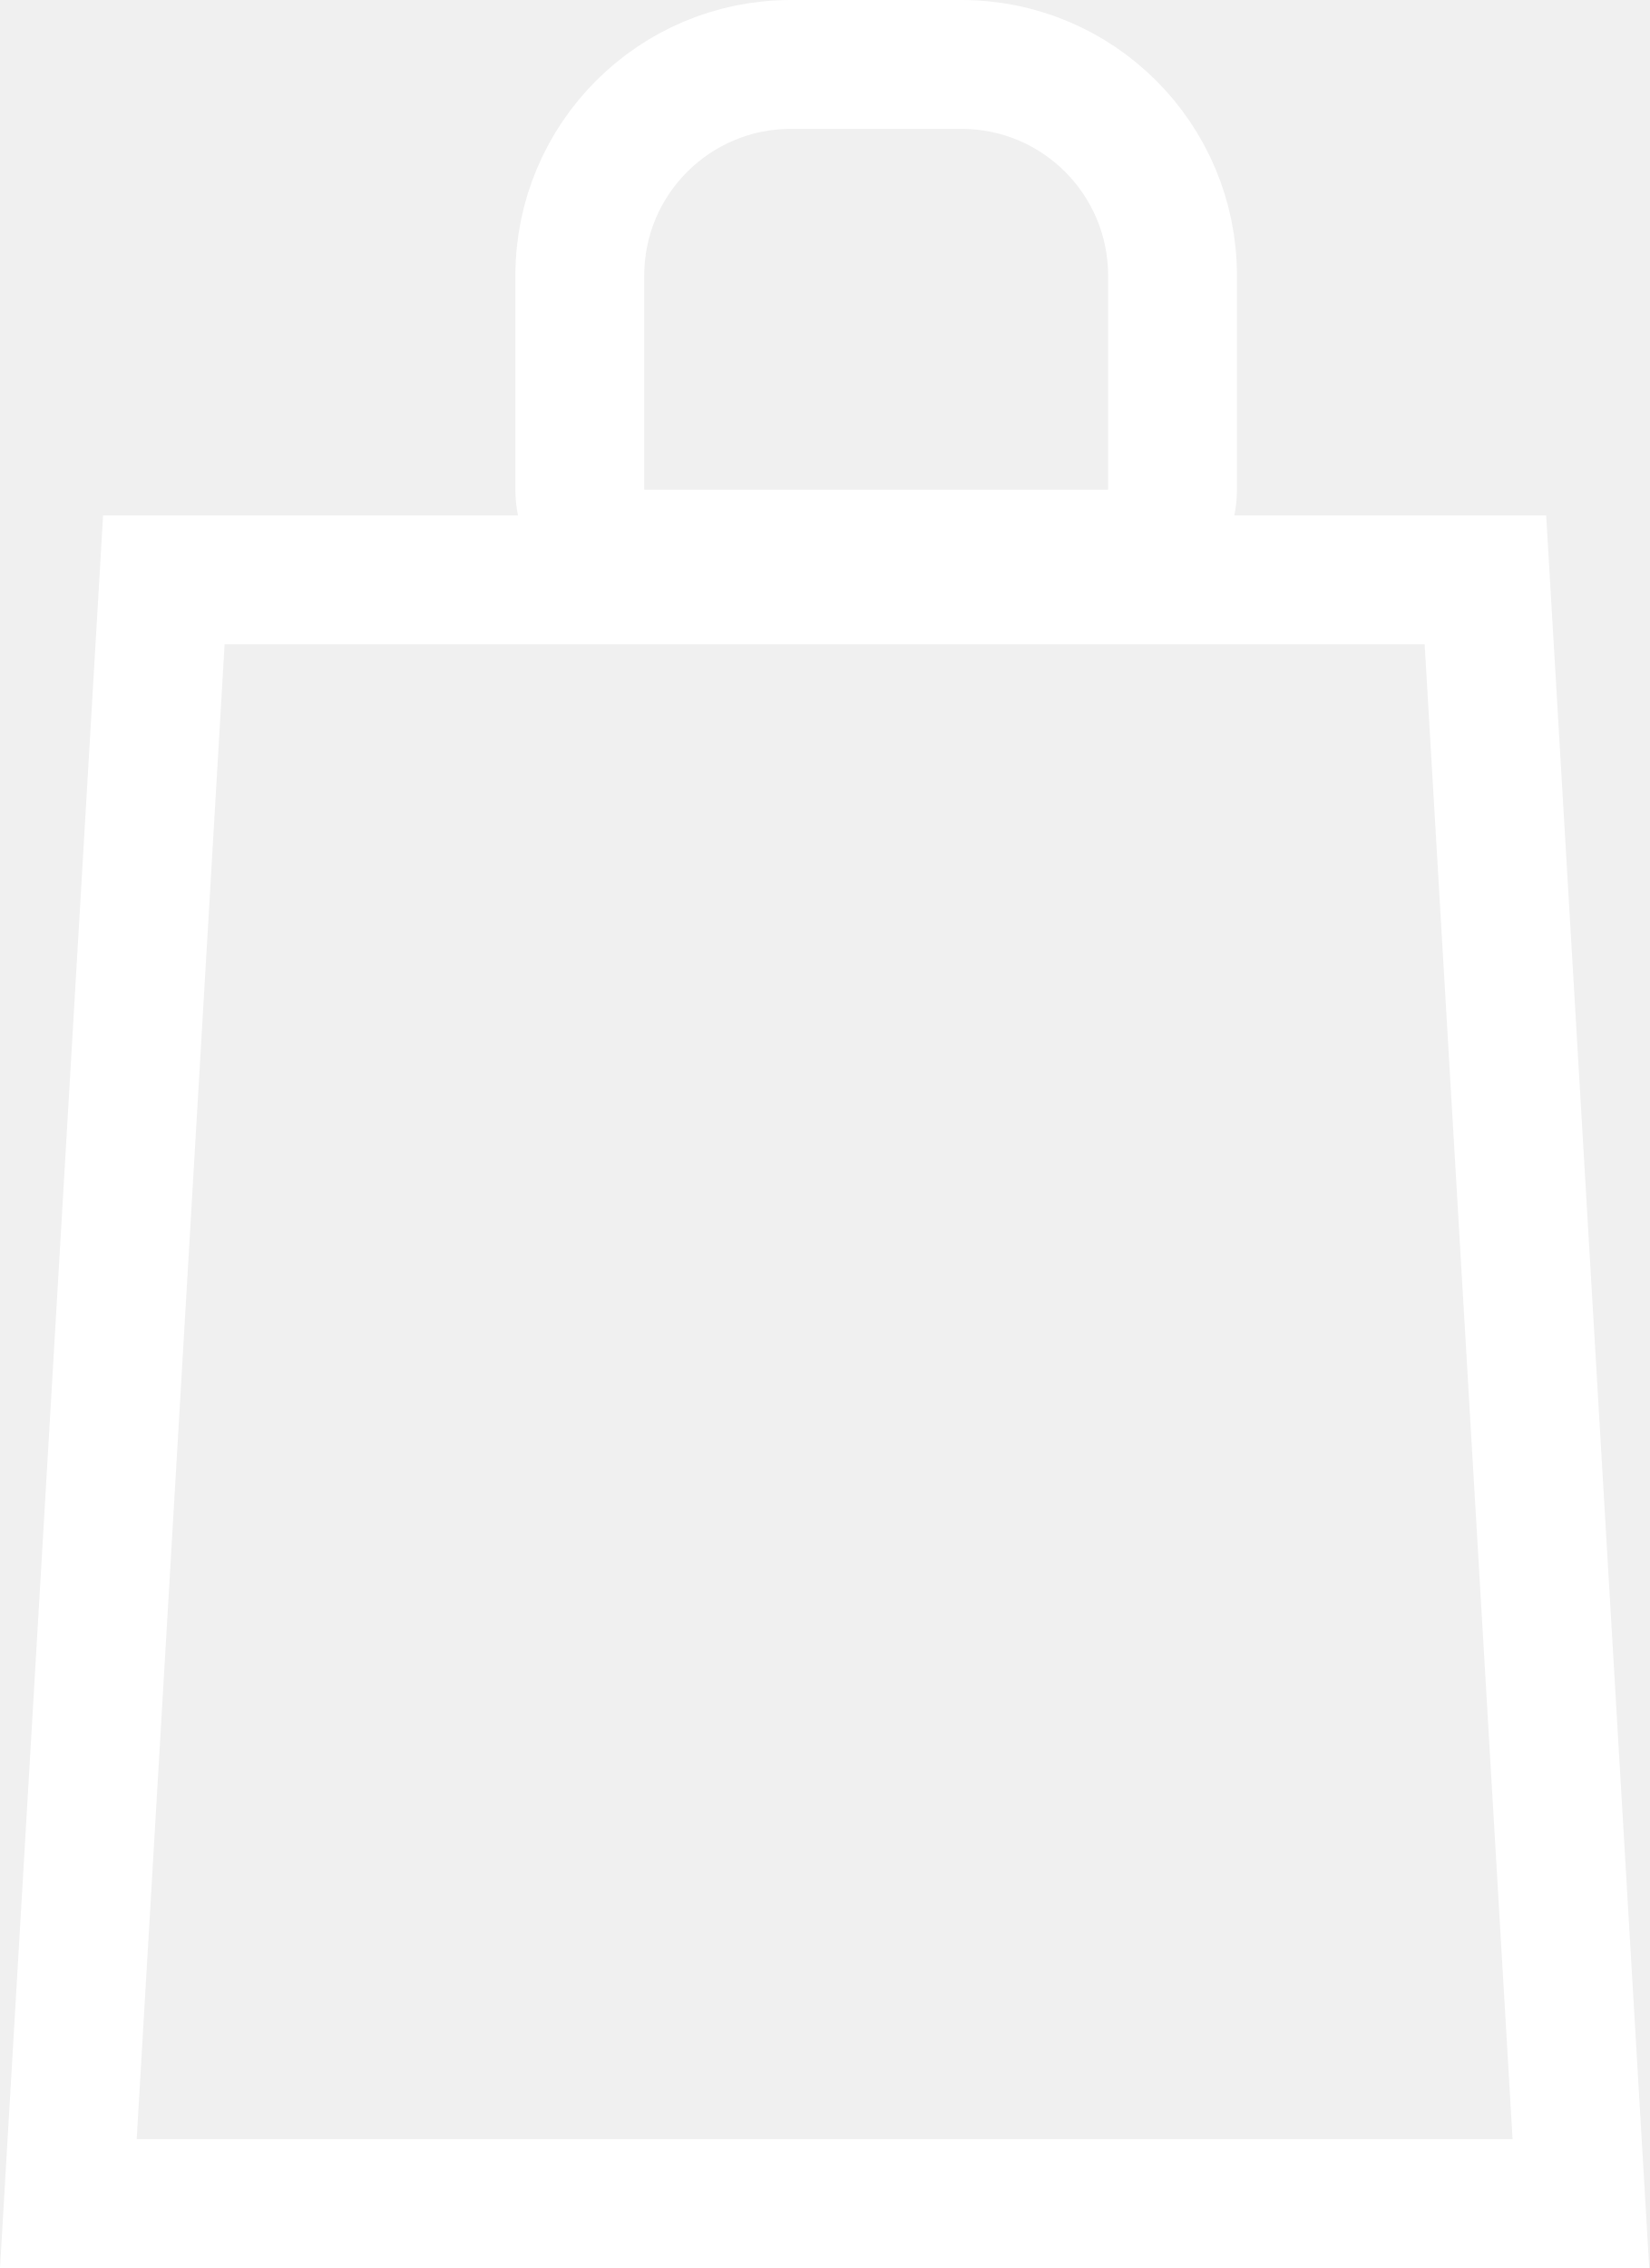
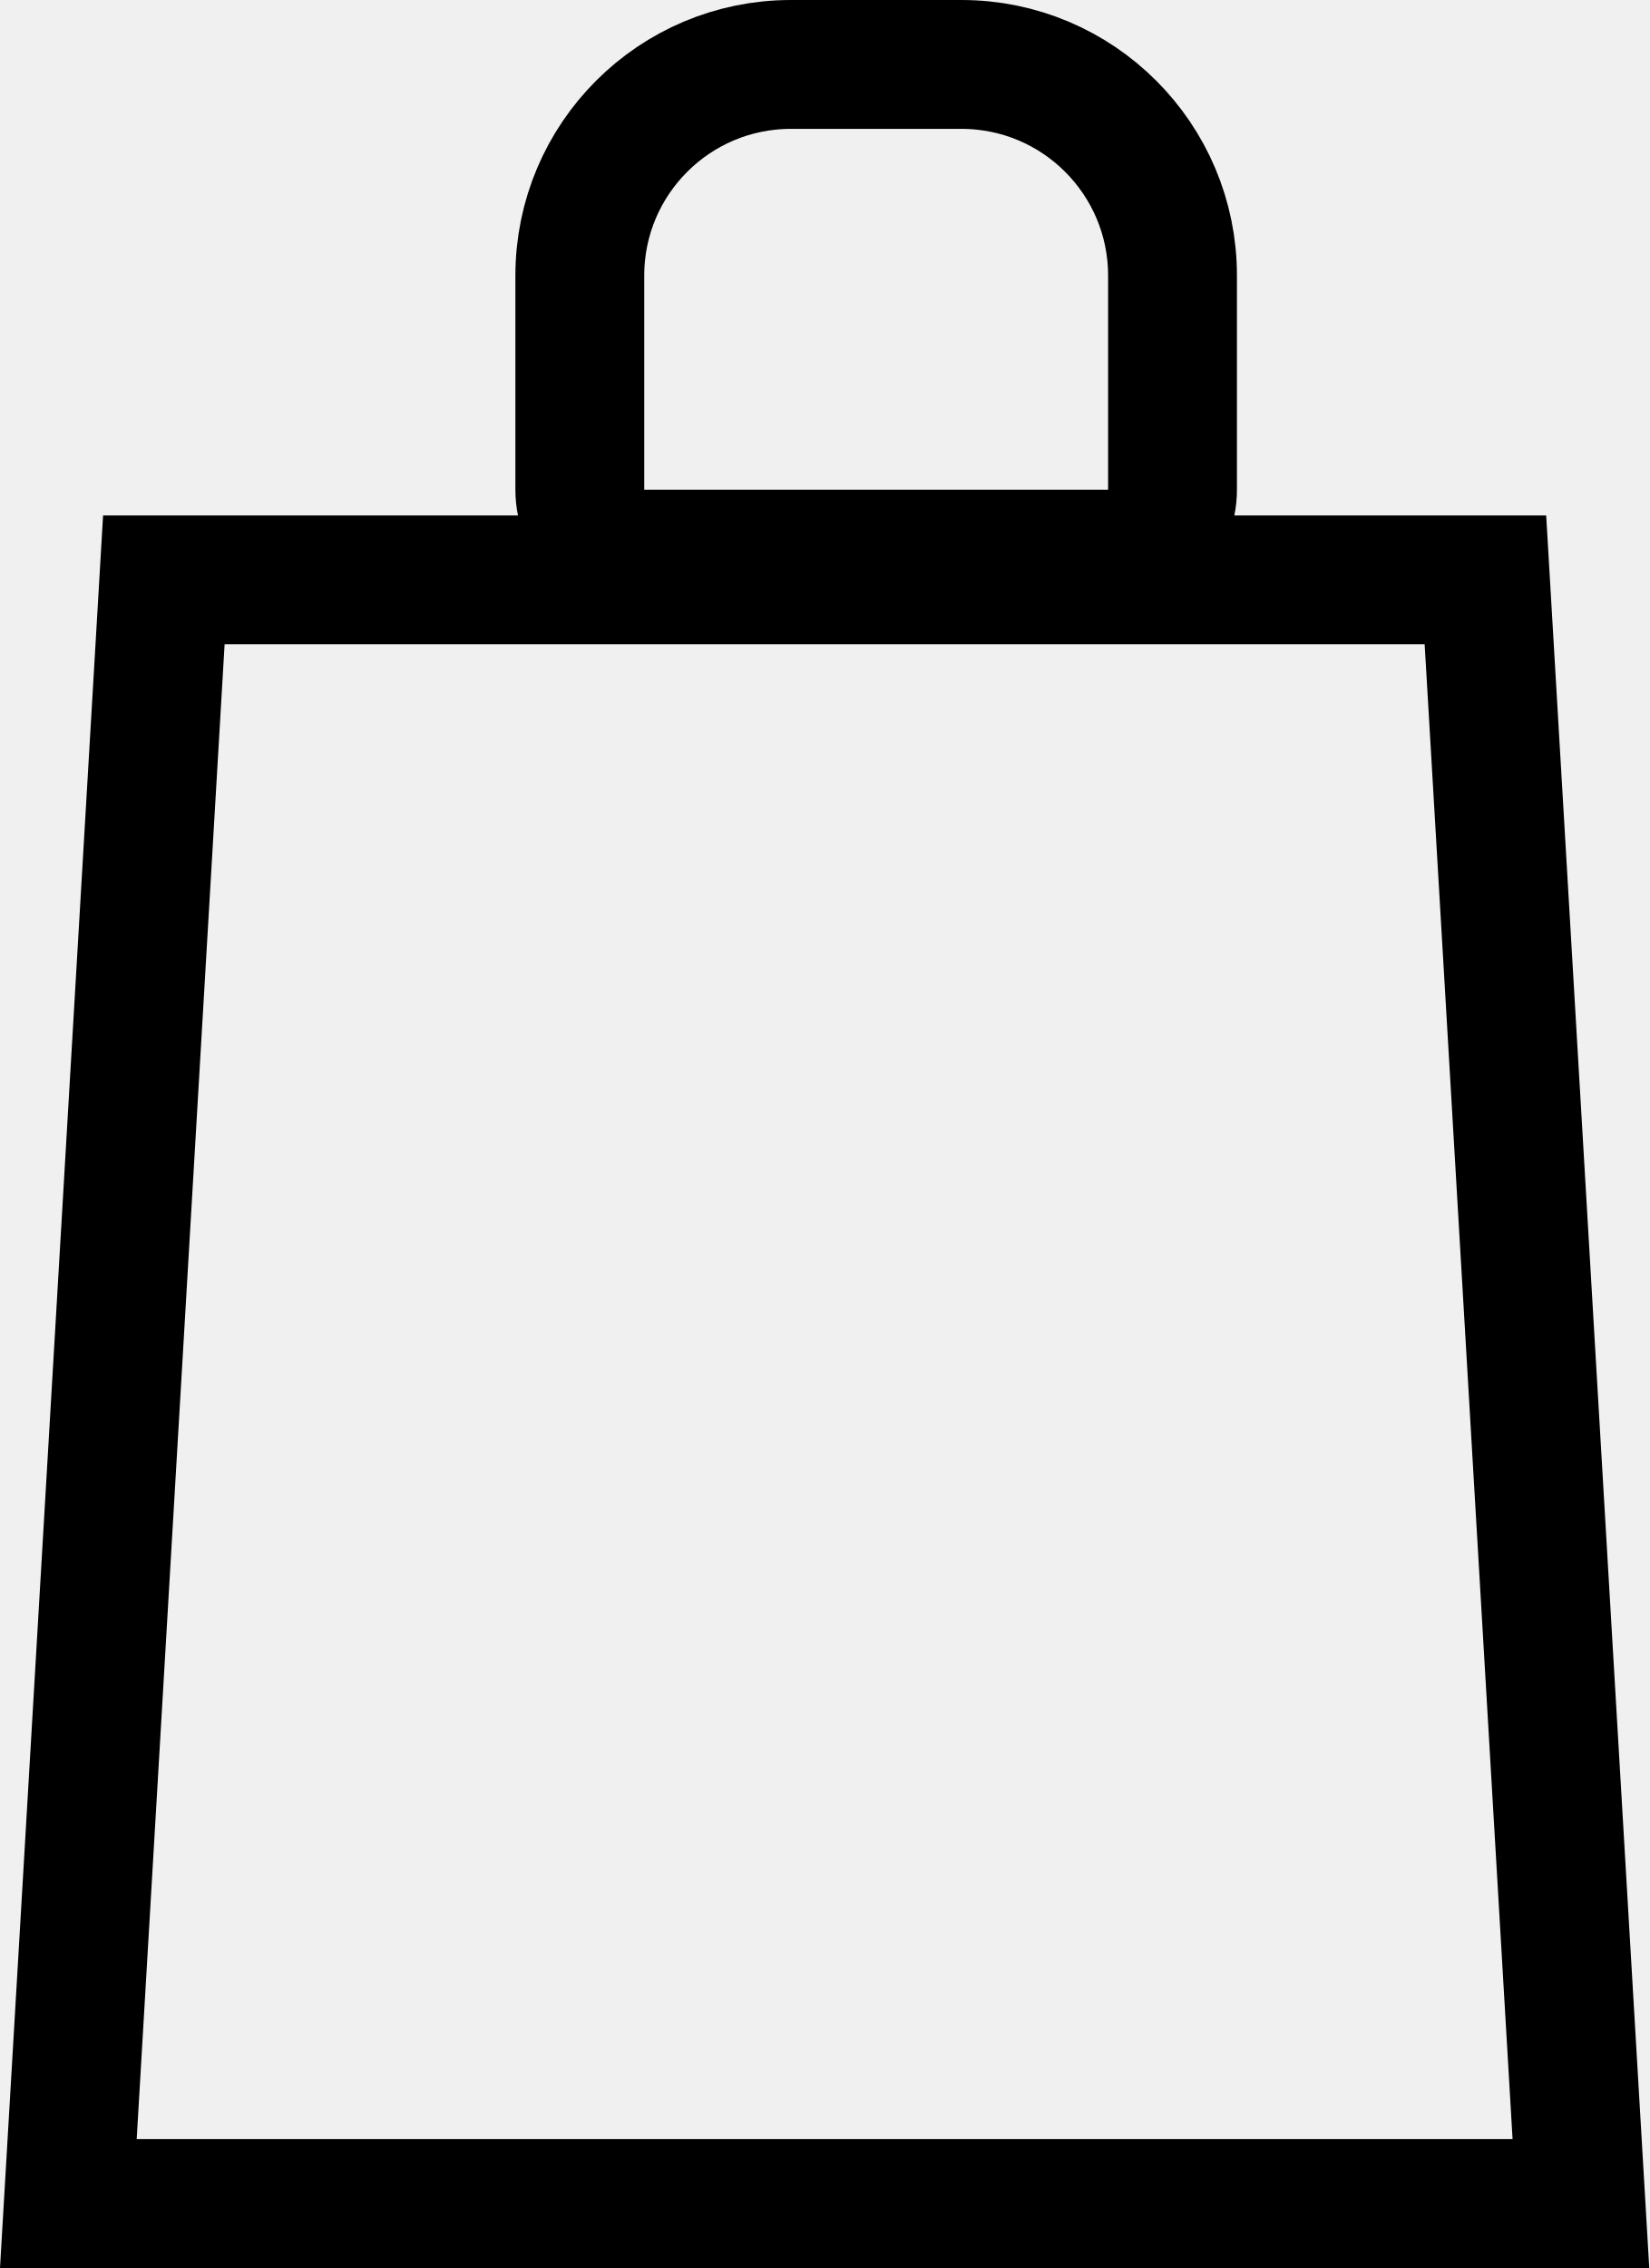
<svg xmlns="http://www.w3.org/2000/svg" width="16" height="22" viewBox="0 0 16 22">
  <defs>
    <style>
      .cls-1, .cls-2, .cls-4 {
        fill: none;
      }

      .cls-1 {
-         stroke: #fff;
+         stroke: #000;
        stroke-width: 1.25px;
      }

      .cls-1, .cls-2 {
        stroke-miterlimit: 10;
      }

      .cls-3, .cls-5 {
        stroke: none;
      }

      .cls-5 {
-         fill: #fff;
+         fill: #000;
      }
    </style>
  </defs>
  <g id="Groupe_1" data-name="Groupe 1" transform="translate(112 -438)">
    <g id="Rectangle_1" data-name="Rectangle 1" class="cls-1" transform="translate(-107 438)">
      <path class="cls-3" d="M2.673,0H4.327A2.673,2.673,0,0,1,7,2.673V6A0,0,0,0,1,7,6H0A0,0,0,0,1,0,6V2.673A2.673,2.673,0,0,1,2.673,0Z" />
      <path class="cls-4" d="M2.673.625H4.327A2.048,2.048,0,0,1,6.375,2.673V4.75a.625.625,0,0,1-.625.625H1.25A.625.625,0,0,1,.625,4.75V2.673A2.048,2.048,0,0,1,2.673.625Z" />
    </g>
    <g id="Tracé_2" data-name="Tracé 2" class="cls-2">
      <path class="cls-3" d="M-96,460h-16l1-17h14Z" />
      <path class="cls-5" d="M -97.326 458.75 L -98.179 444.25 L -109.821 444.25 L -110.674 458.75 L -97.326 458.75 M -96 460 L -112 460 L -111 443 L -97 443 L -96 460 Z" />
    </g>
  </g>
</svg>
